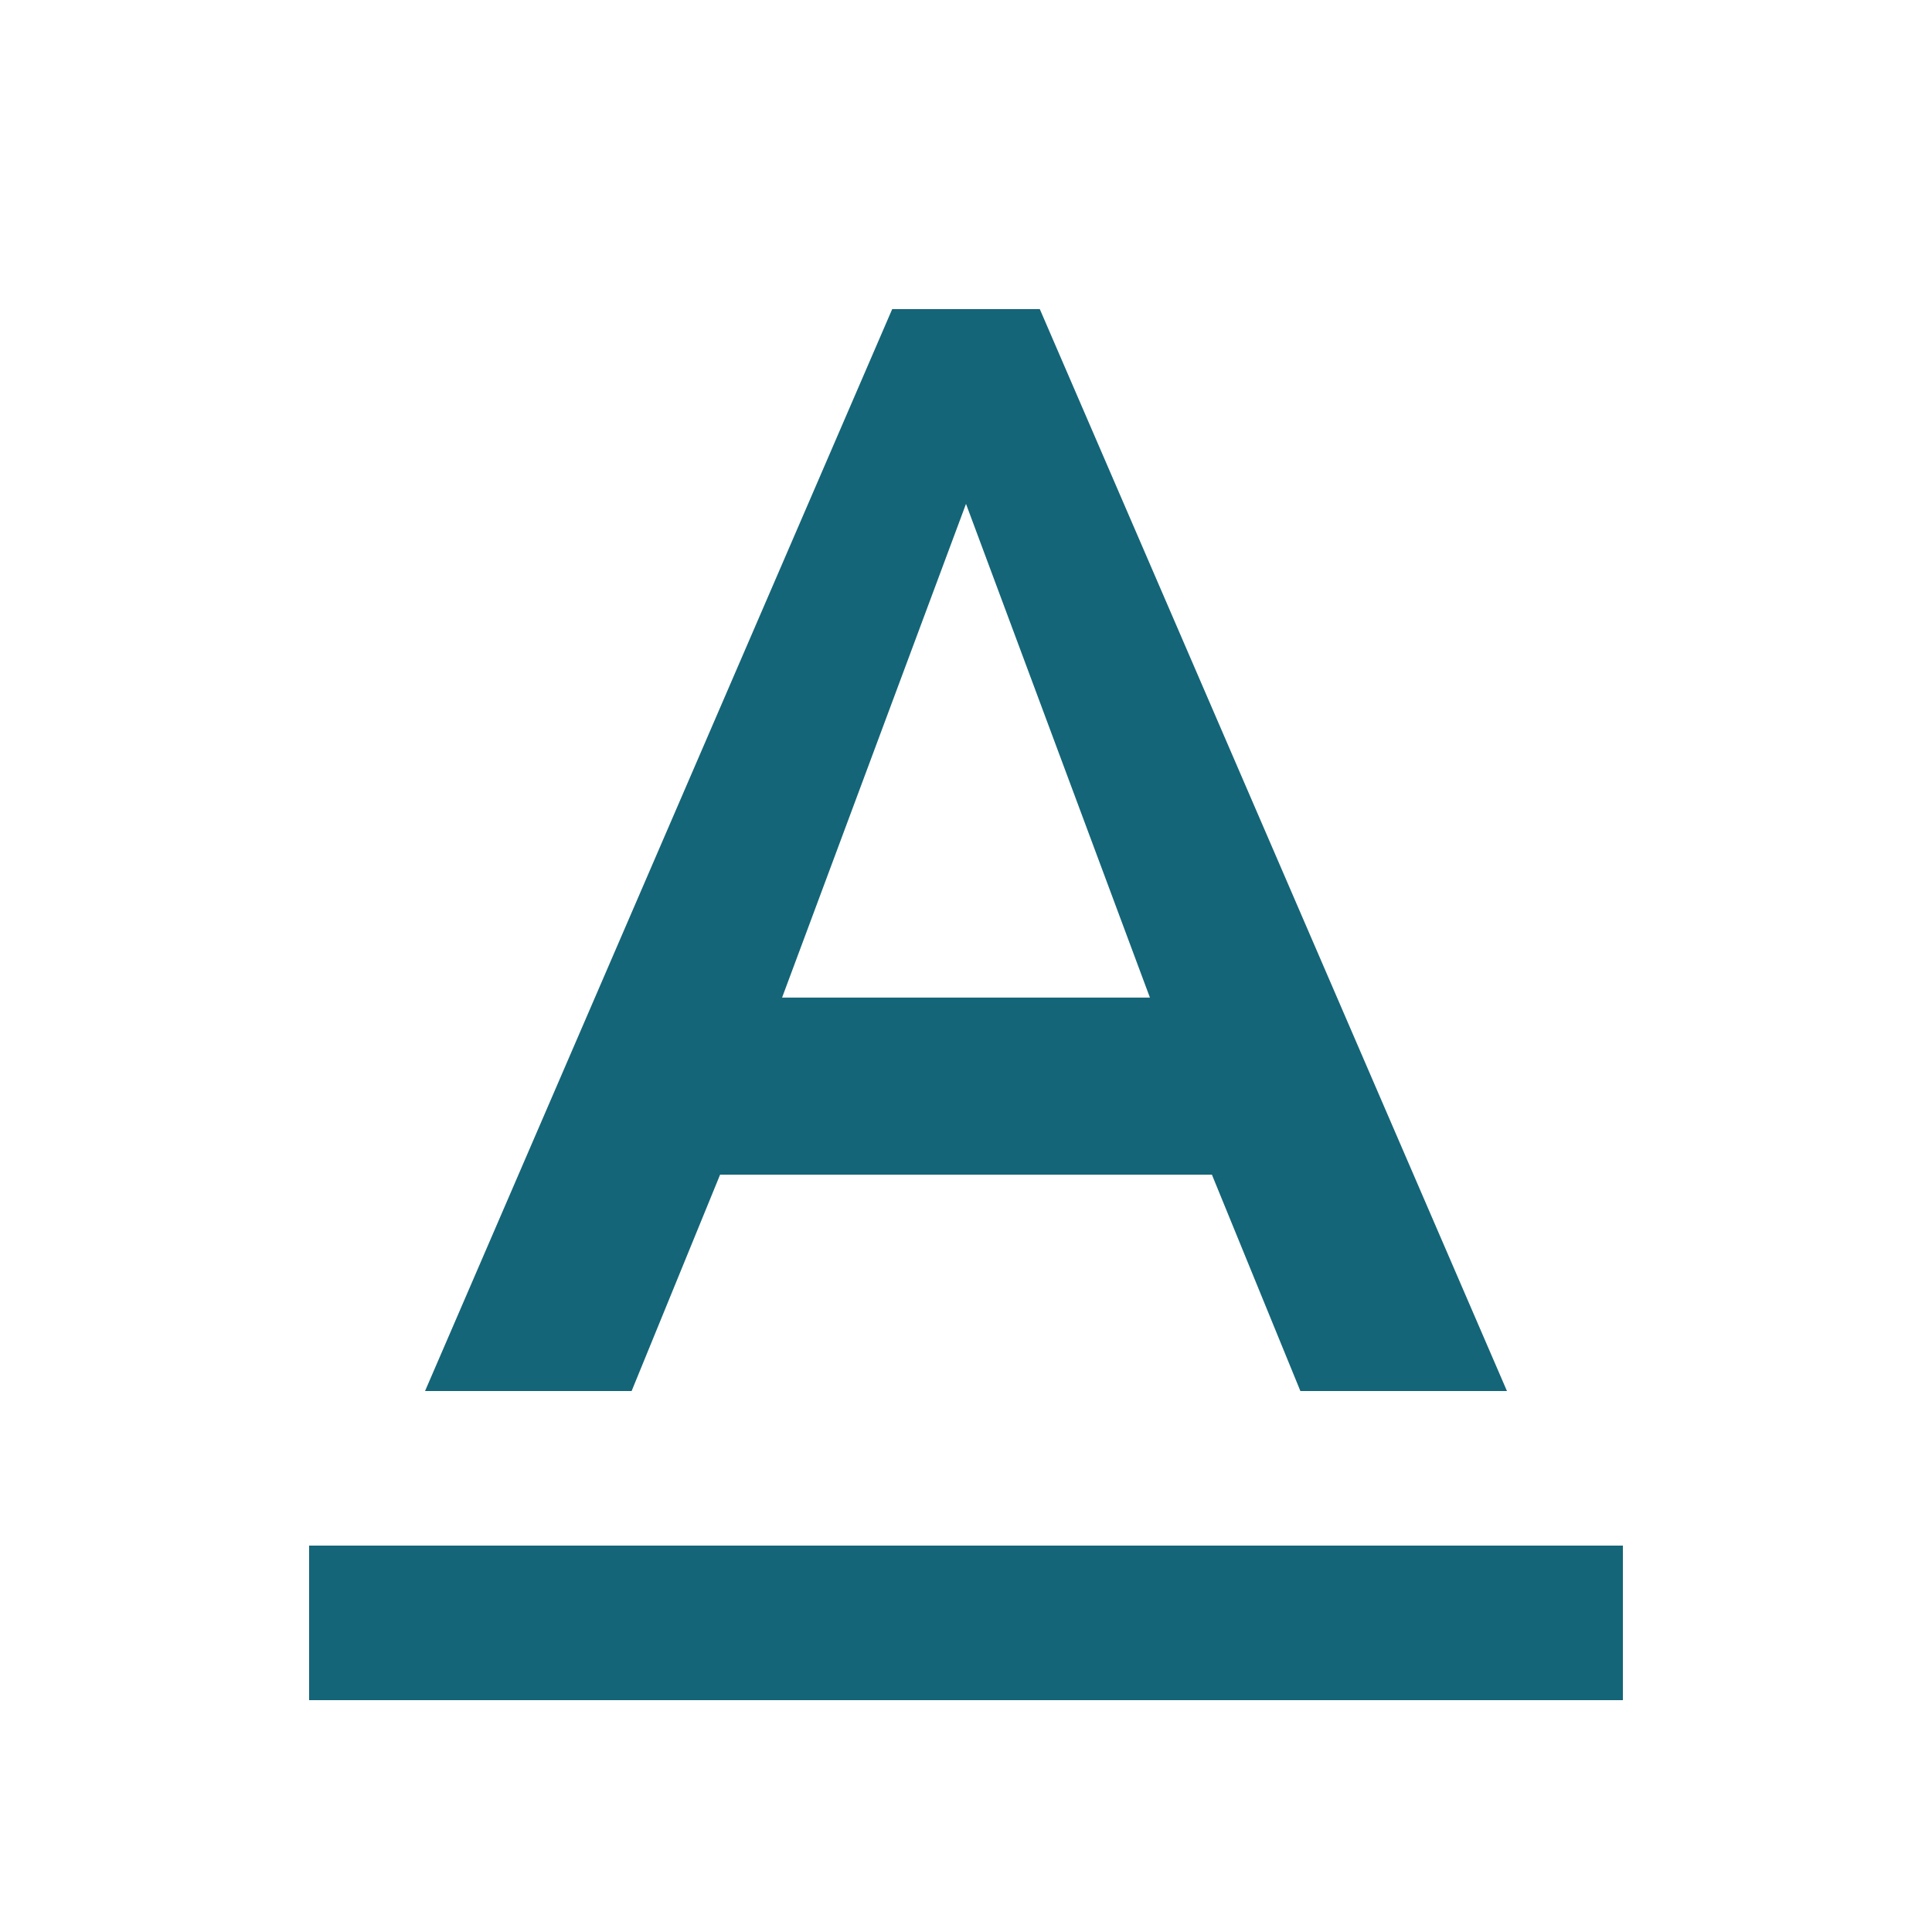
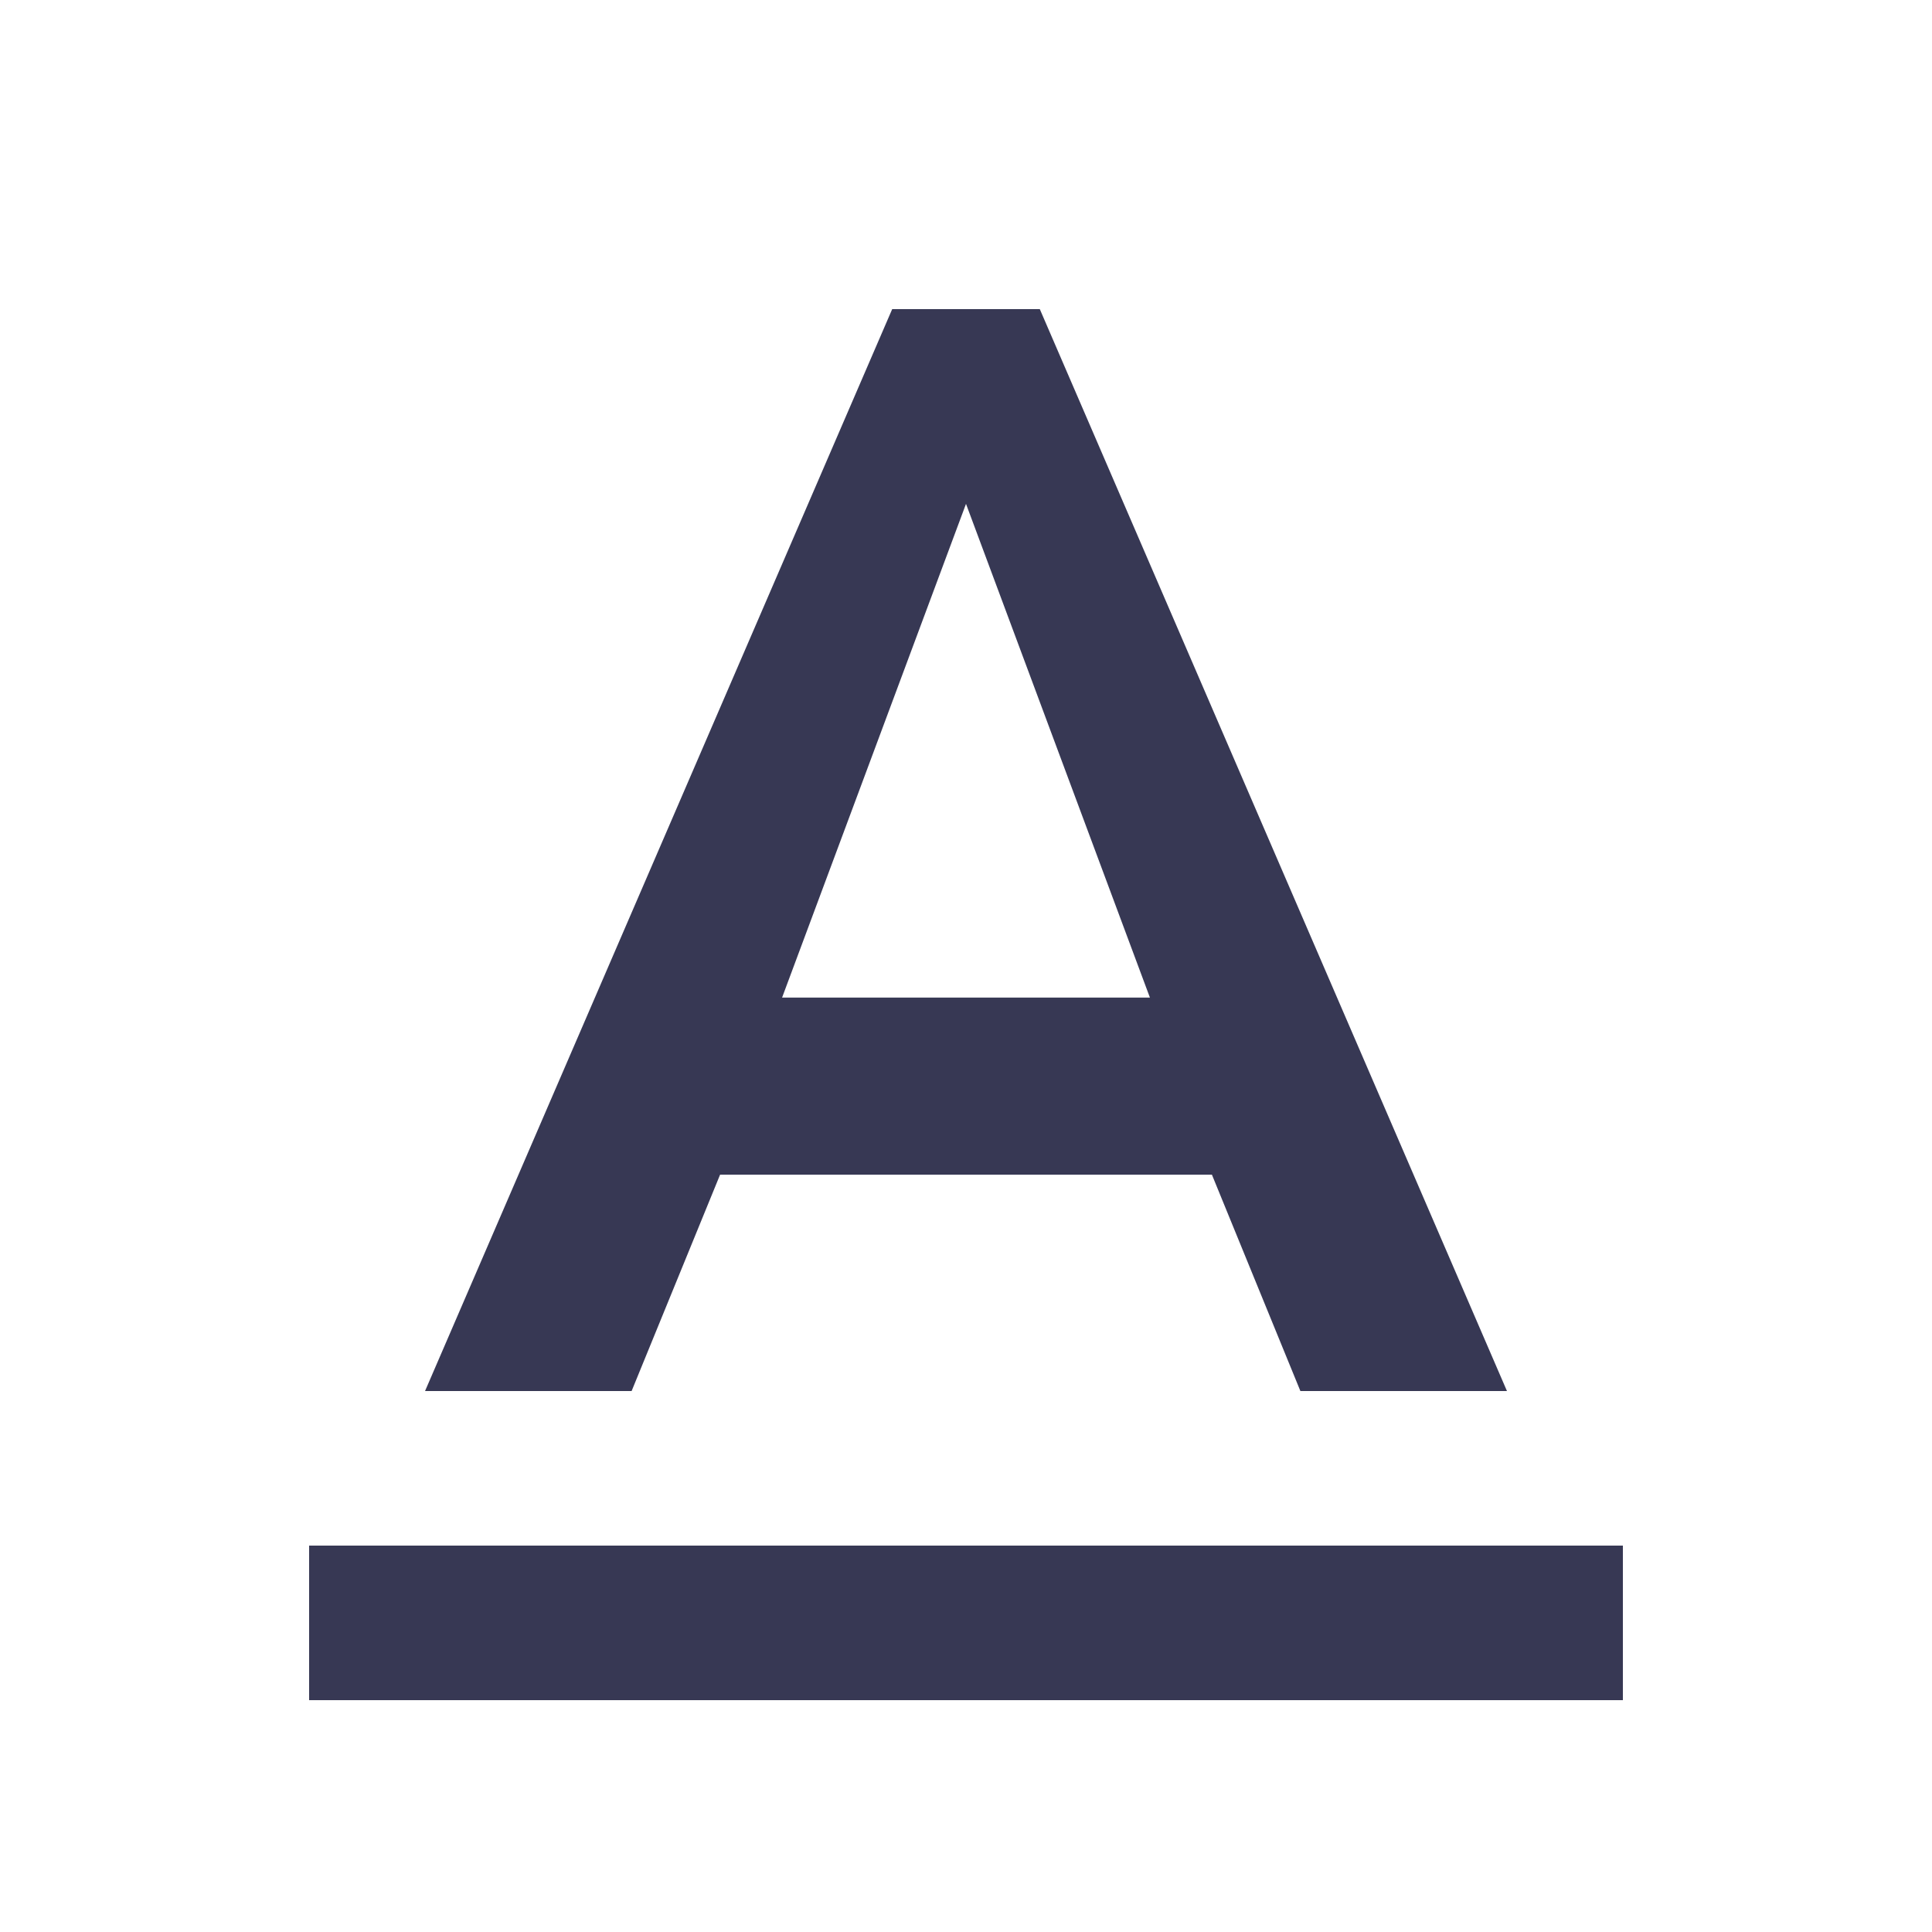
<svg xmlns="http://www.w3.org/2000/svg" width="25px" height="25px" viewBox="0 0 25 25" version="1.1">
  <defs />
  <g id="Symbols" stroke="none" stroke-width="1" fill="none" fill-rule="evenodd">
    <g id="Desktop---Header" transform="translate(-946, -80)">
-       <g id="Accessiblity" transform="translate(922, 81)" fill="#146577">
+       <g id="Accessiblity" transform="translate(922, 81)" fill="#373854">
        <path d="M28,19 L28,21 L45,21 L45,19 L28,19 L28,19 Z M33.318,14.2 L39.682,14.2 L40.827,17 L43.5,17 L37.455,3 L35.545,3 L29.5,17 L32.173,17 L33.318,14.2 L33.318,14.2 Z M36.5,5.52 L38.88,11.909 L34.12,11.909 L36.5,5.52 L36.5,5.52 Z" id="Shape-Copy" />
      </g>
    </g>
  </g>
</svg>
